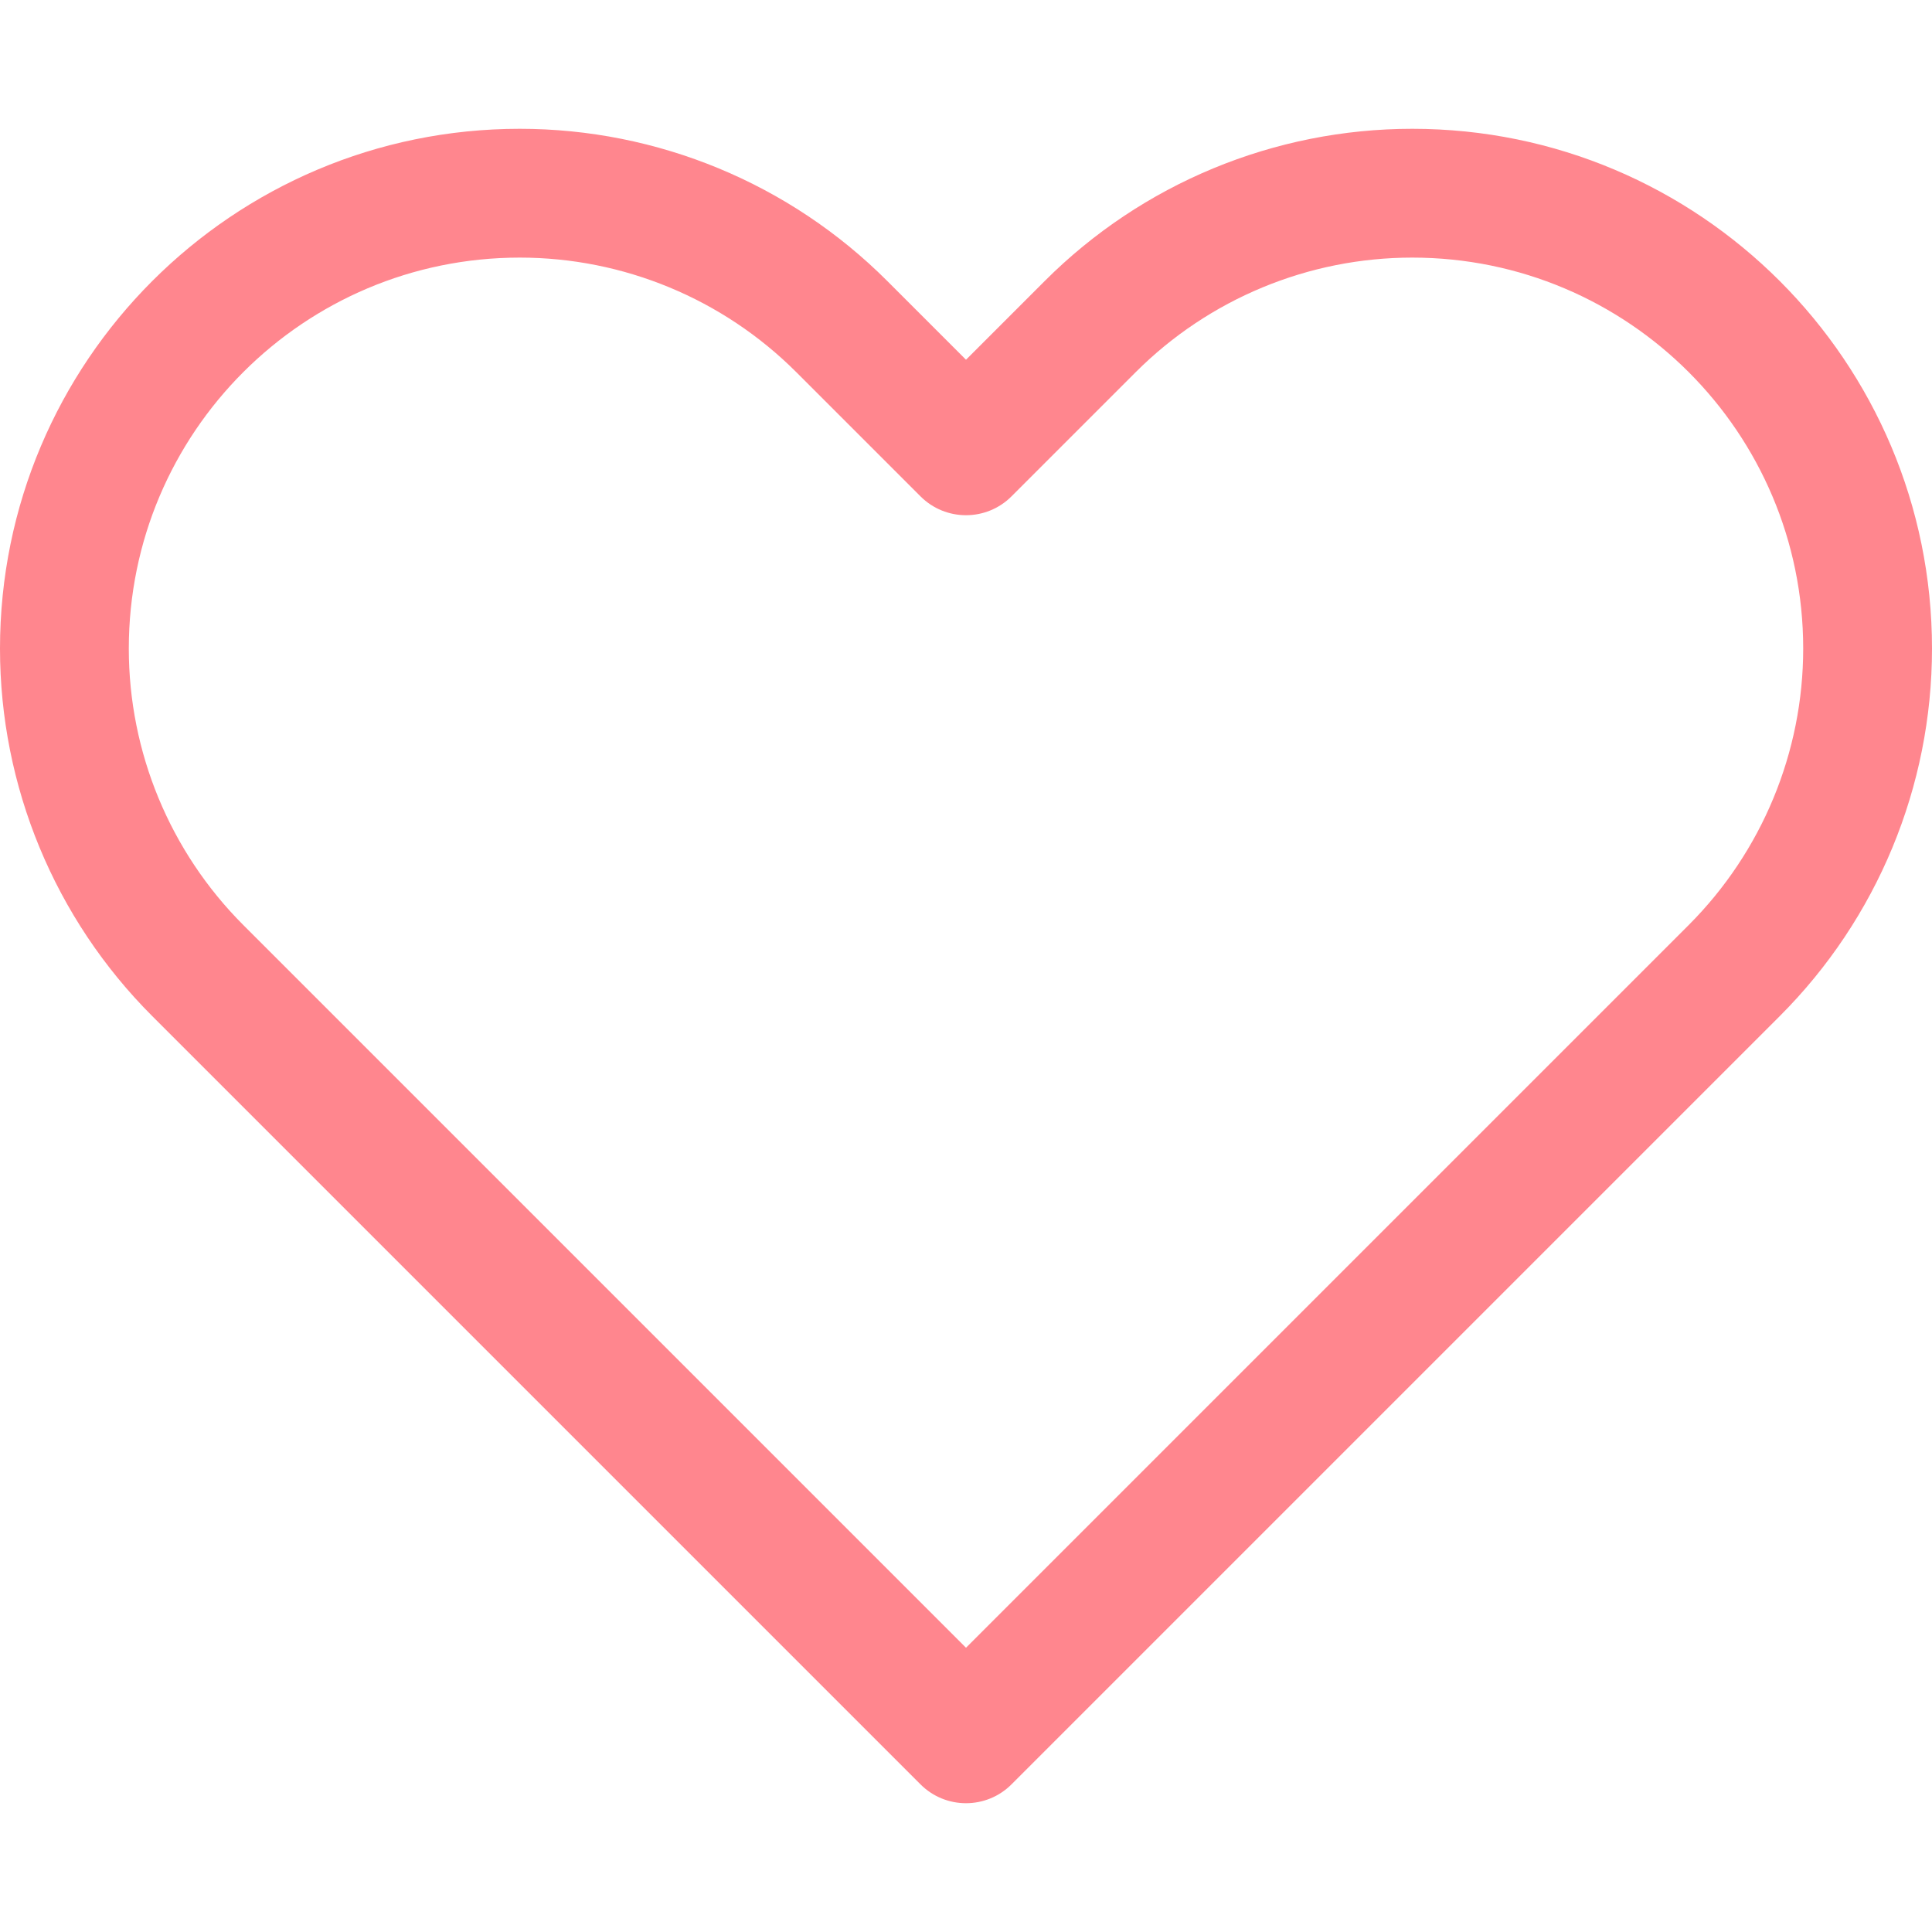
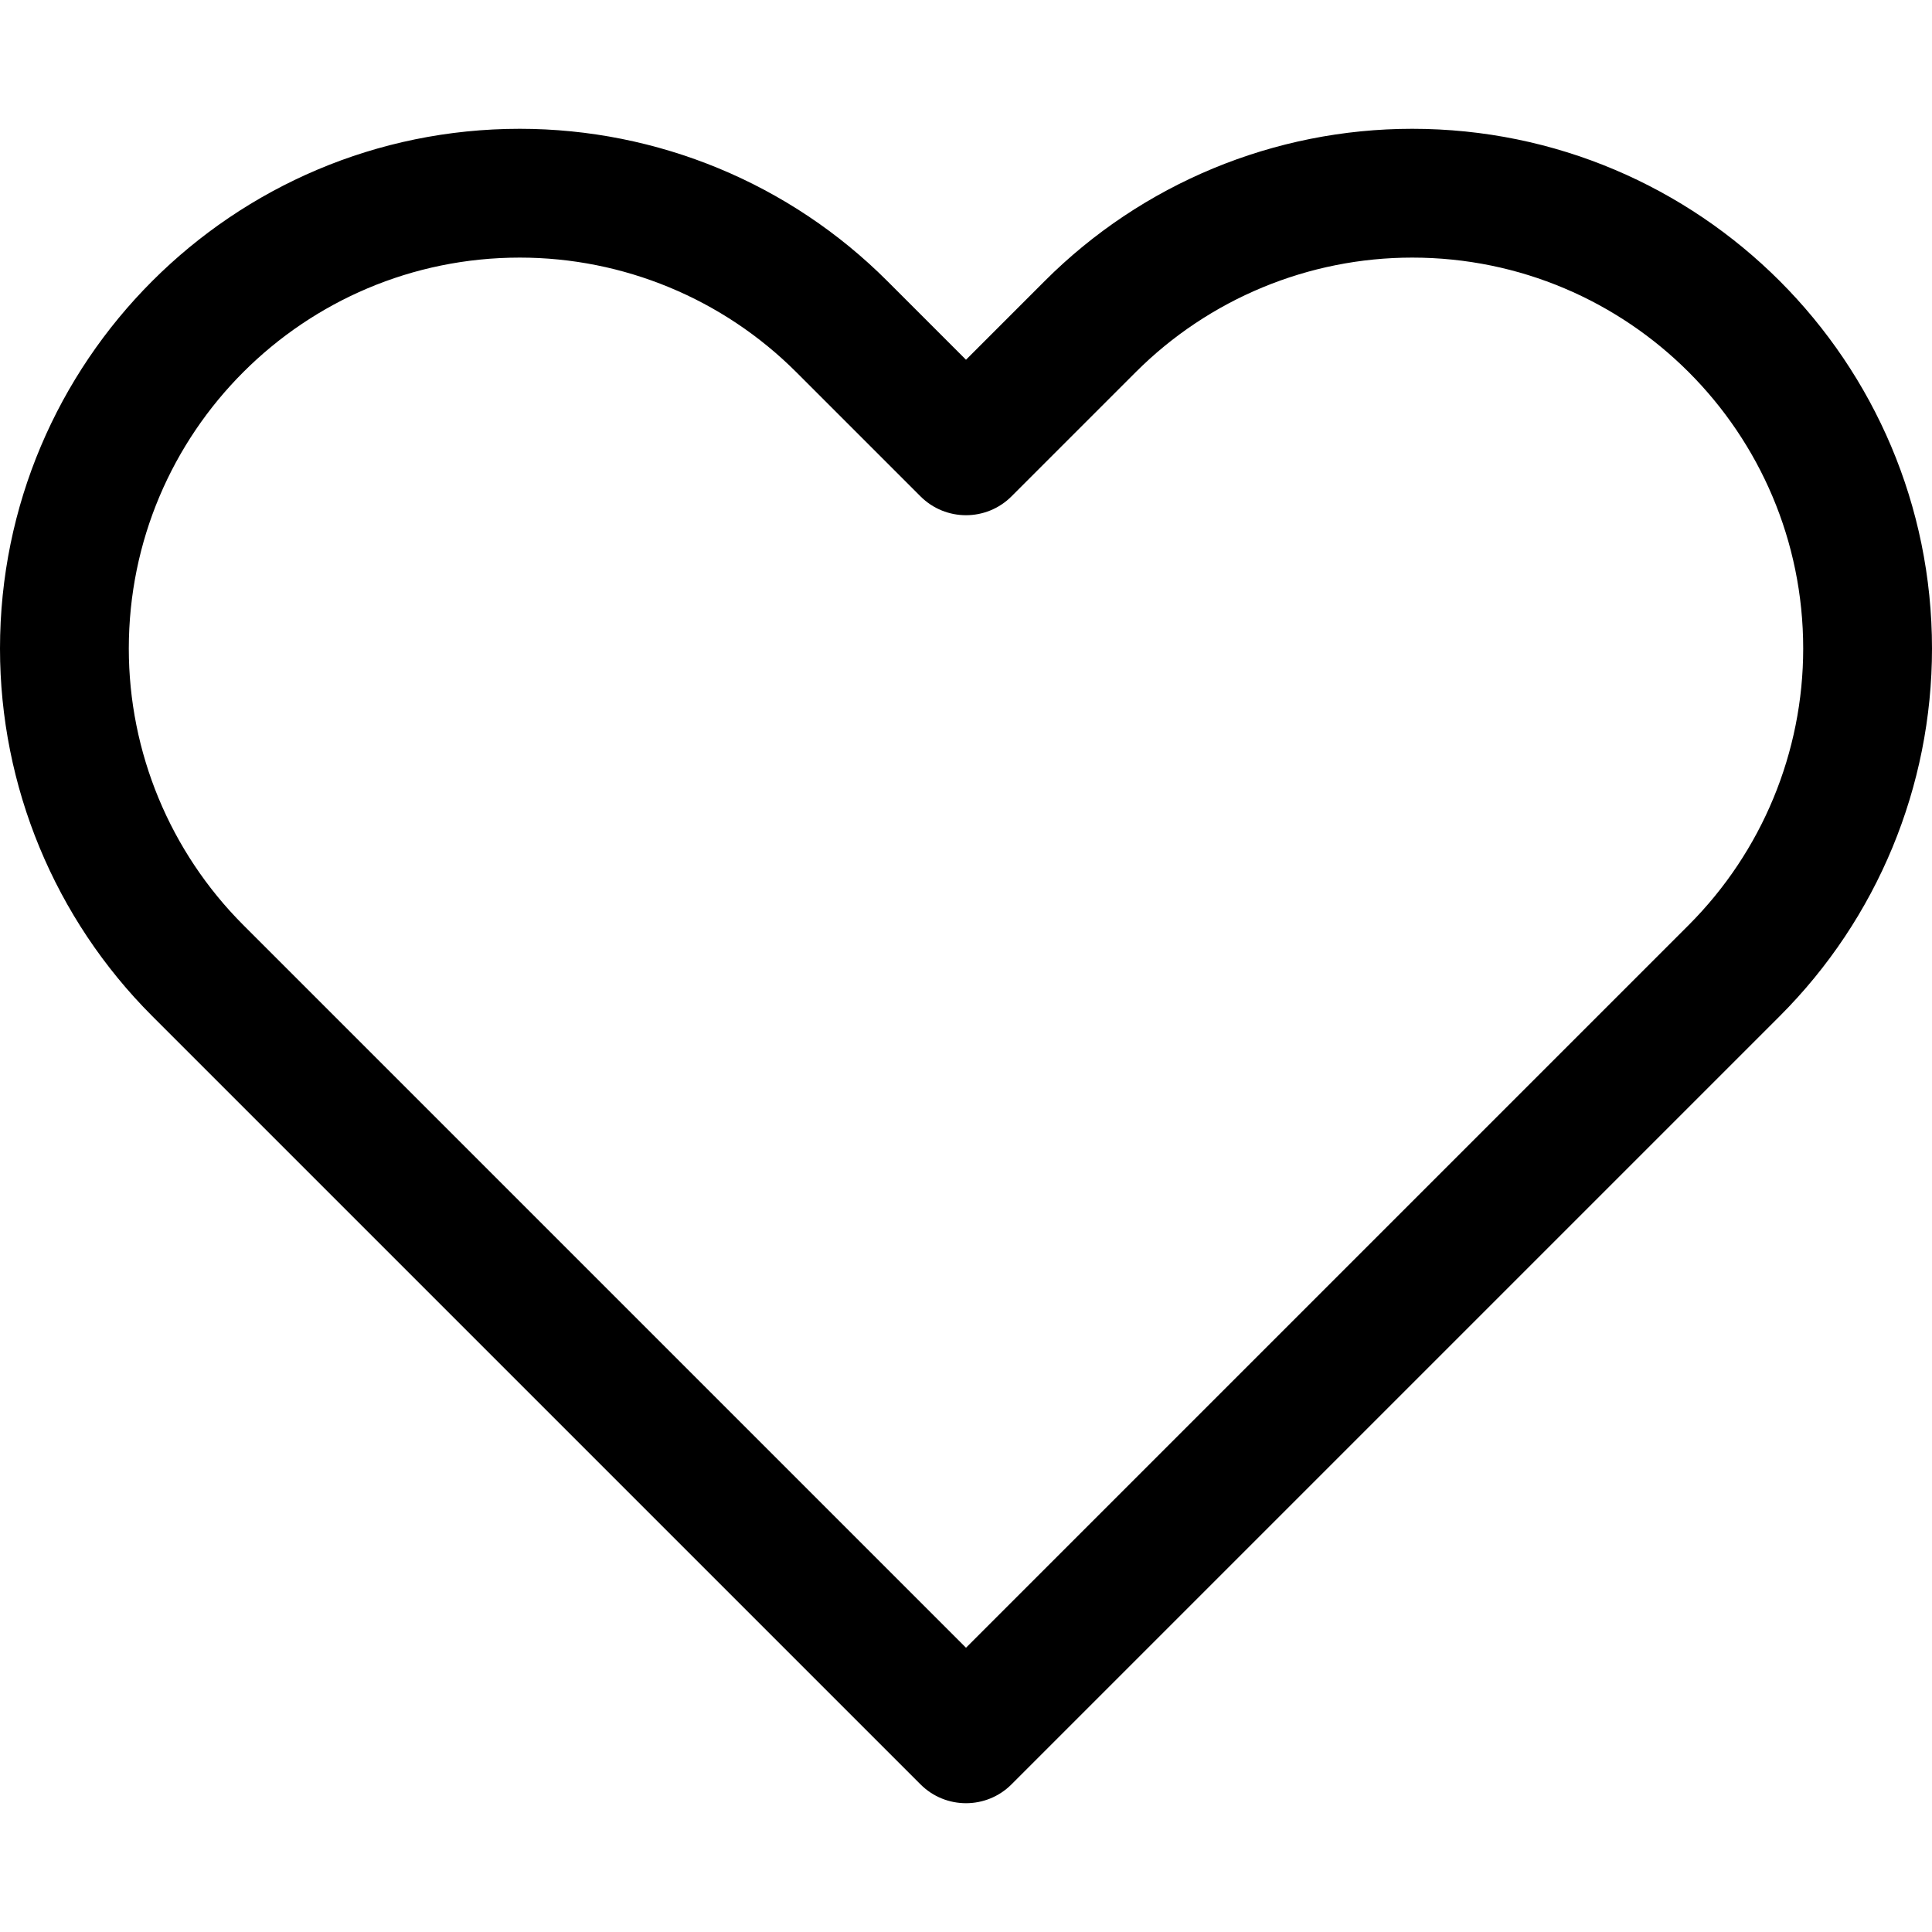
- <svg xmlns="http://www.w3.org/2000/svg" width="30" height="30" viewBox="0 0 30 30" fill="none">
-   <path fill-rule="evenodd" clip-rule="evenodd" d="M8.071 4C4.718 4 2 6.718 2 10.071C2 11.681 2.64 13.225 3.778 14.364L15 25.586L26.222 14.364C27.36 13.225 28 11.681 28 10.071C28 6.718 25.282 4 21.929 4C20.319 4 18.775 4.64 17.636 5.778L15.707 7.707C15.317 8.098 14.683 8.098 14.293 7.707L12.364 5.778C11.225 4.64 9.681 4 8.071 4ZM0 10.071C0 5.614 3.614 2 8.071 2C10.212 2 12.265 2.85 13.778 4.364L15 5.586L16.222 4.364C17.735 2.85 19.788 2 21.929 2C26.387 2 30 5.614 30 10.071C30 12.212 29.15 14.265 27.636 15.778L15.707 27.707C15.317 28.098 14.683 28.098 14.293 27.707L2.364 15.778C0.85 14.265 0 12.212 0 10.071Z" fill="#FF868E" />
+ <svg xmlns="http://www.w3.org/2000/svg" width="30" height="30" viewBox="0 0 30 30">
+   <path fill-rule="evenodd" clip-rule="evenodd" d="M8.071 4C4.718 4 2 6.718 2 10.071C2 11.681 2.64 13.225 3.778 14.364L15 25.586L26.222 14.364C27.36 13.225 28 11.681 28 10.071C28 6.718 25.282 4 21.929 4C20.319 4 18.775 4.64 17.636 5.778L15.707 7.707C15.317 8.098 14.683 8.098 14.293 7.707L12.364 5.778C11.225 4.64 9.681 4 8.071 4ZM0 10.071C0 5.614 3.614 2 8.071 2C10.212 2 12.265 2.85 13.778 4.364L15 5.586L16.222 4.364C17.735 2.85 19.788 2 21.929 2C26.387 2 30 5.614 30 10.071C30 12.212 29.15 14.265 27.636 15.778L15.707 27.707C15.317 28.098 14.683 28.098 14.293 27.707L2.364 15.778C0.85 14.265 0 12.212 0 10.071Z" />
</svg>
